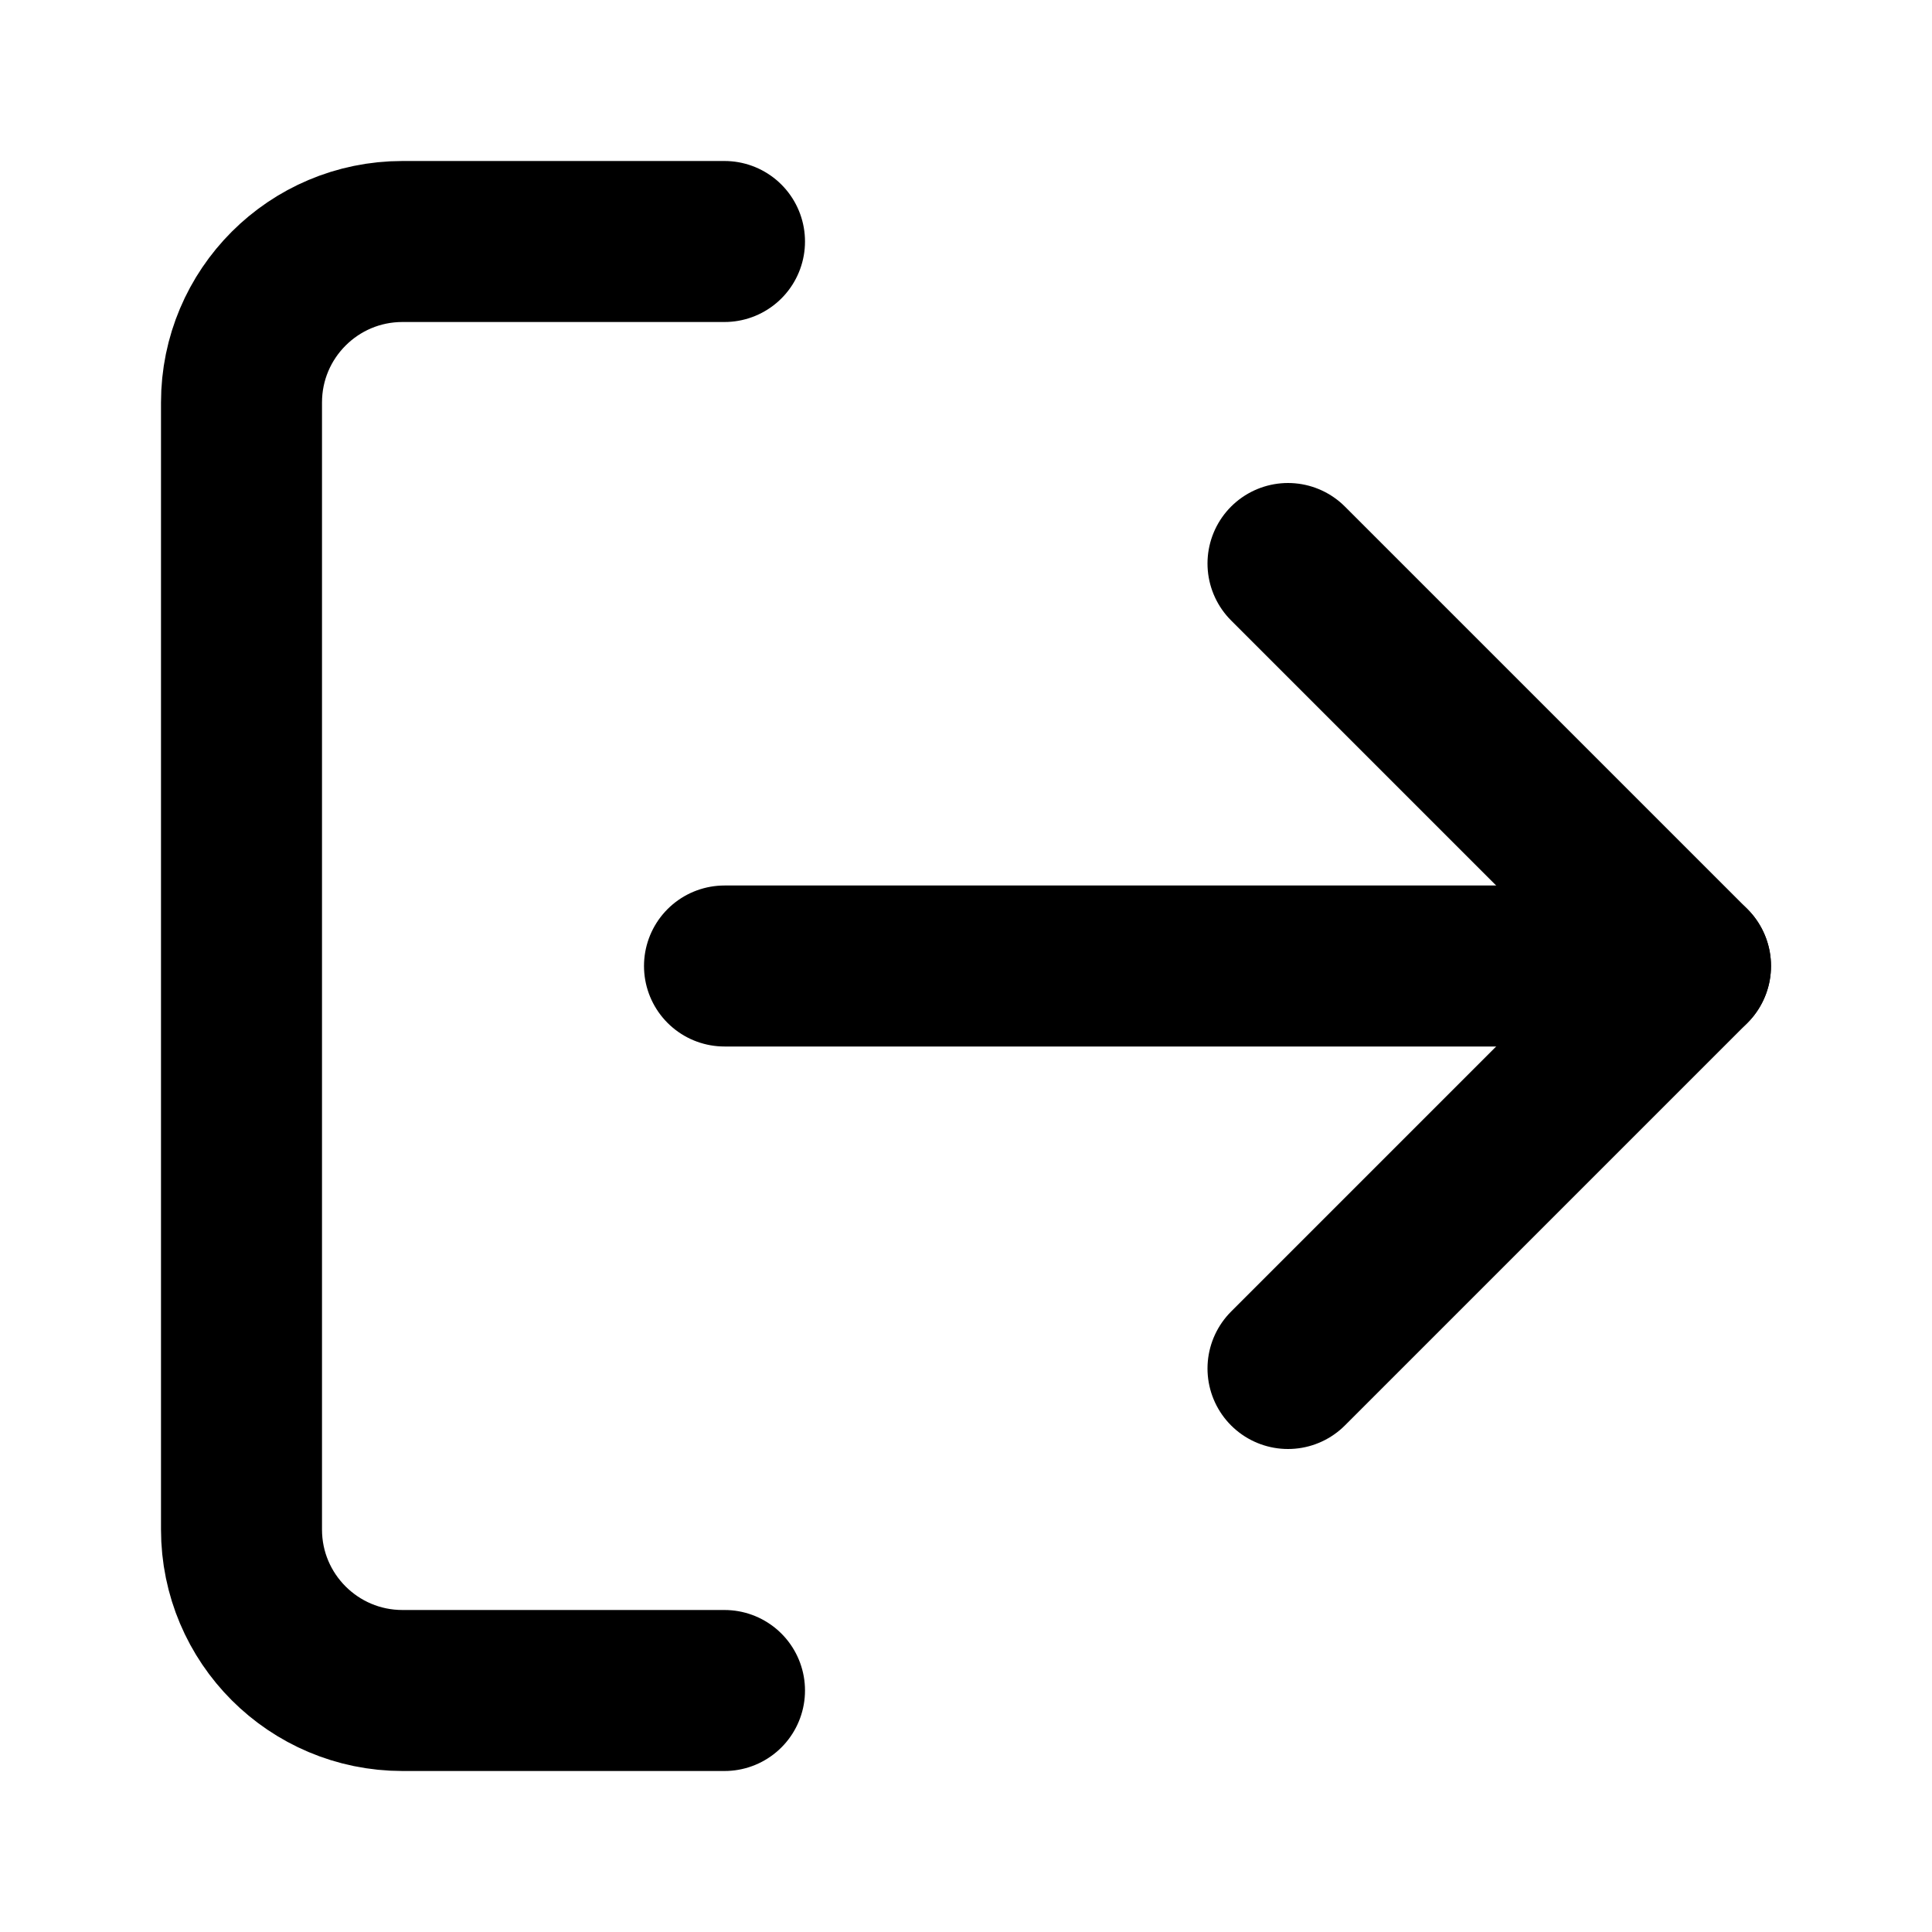
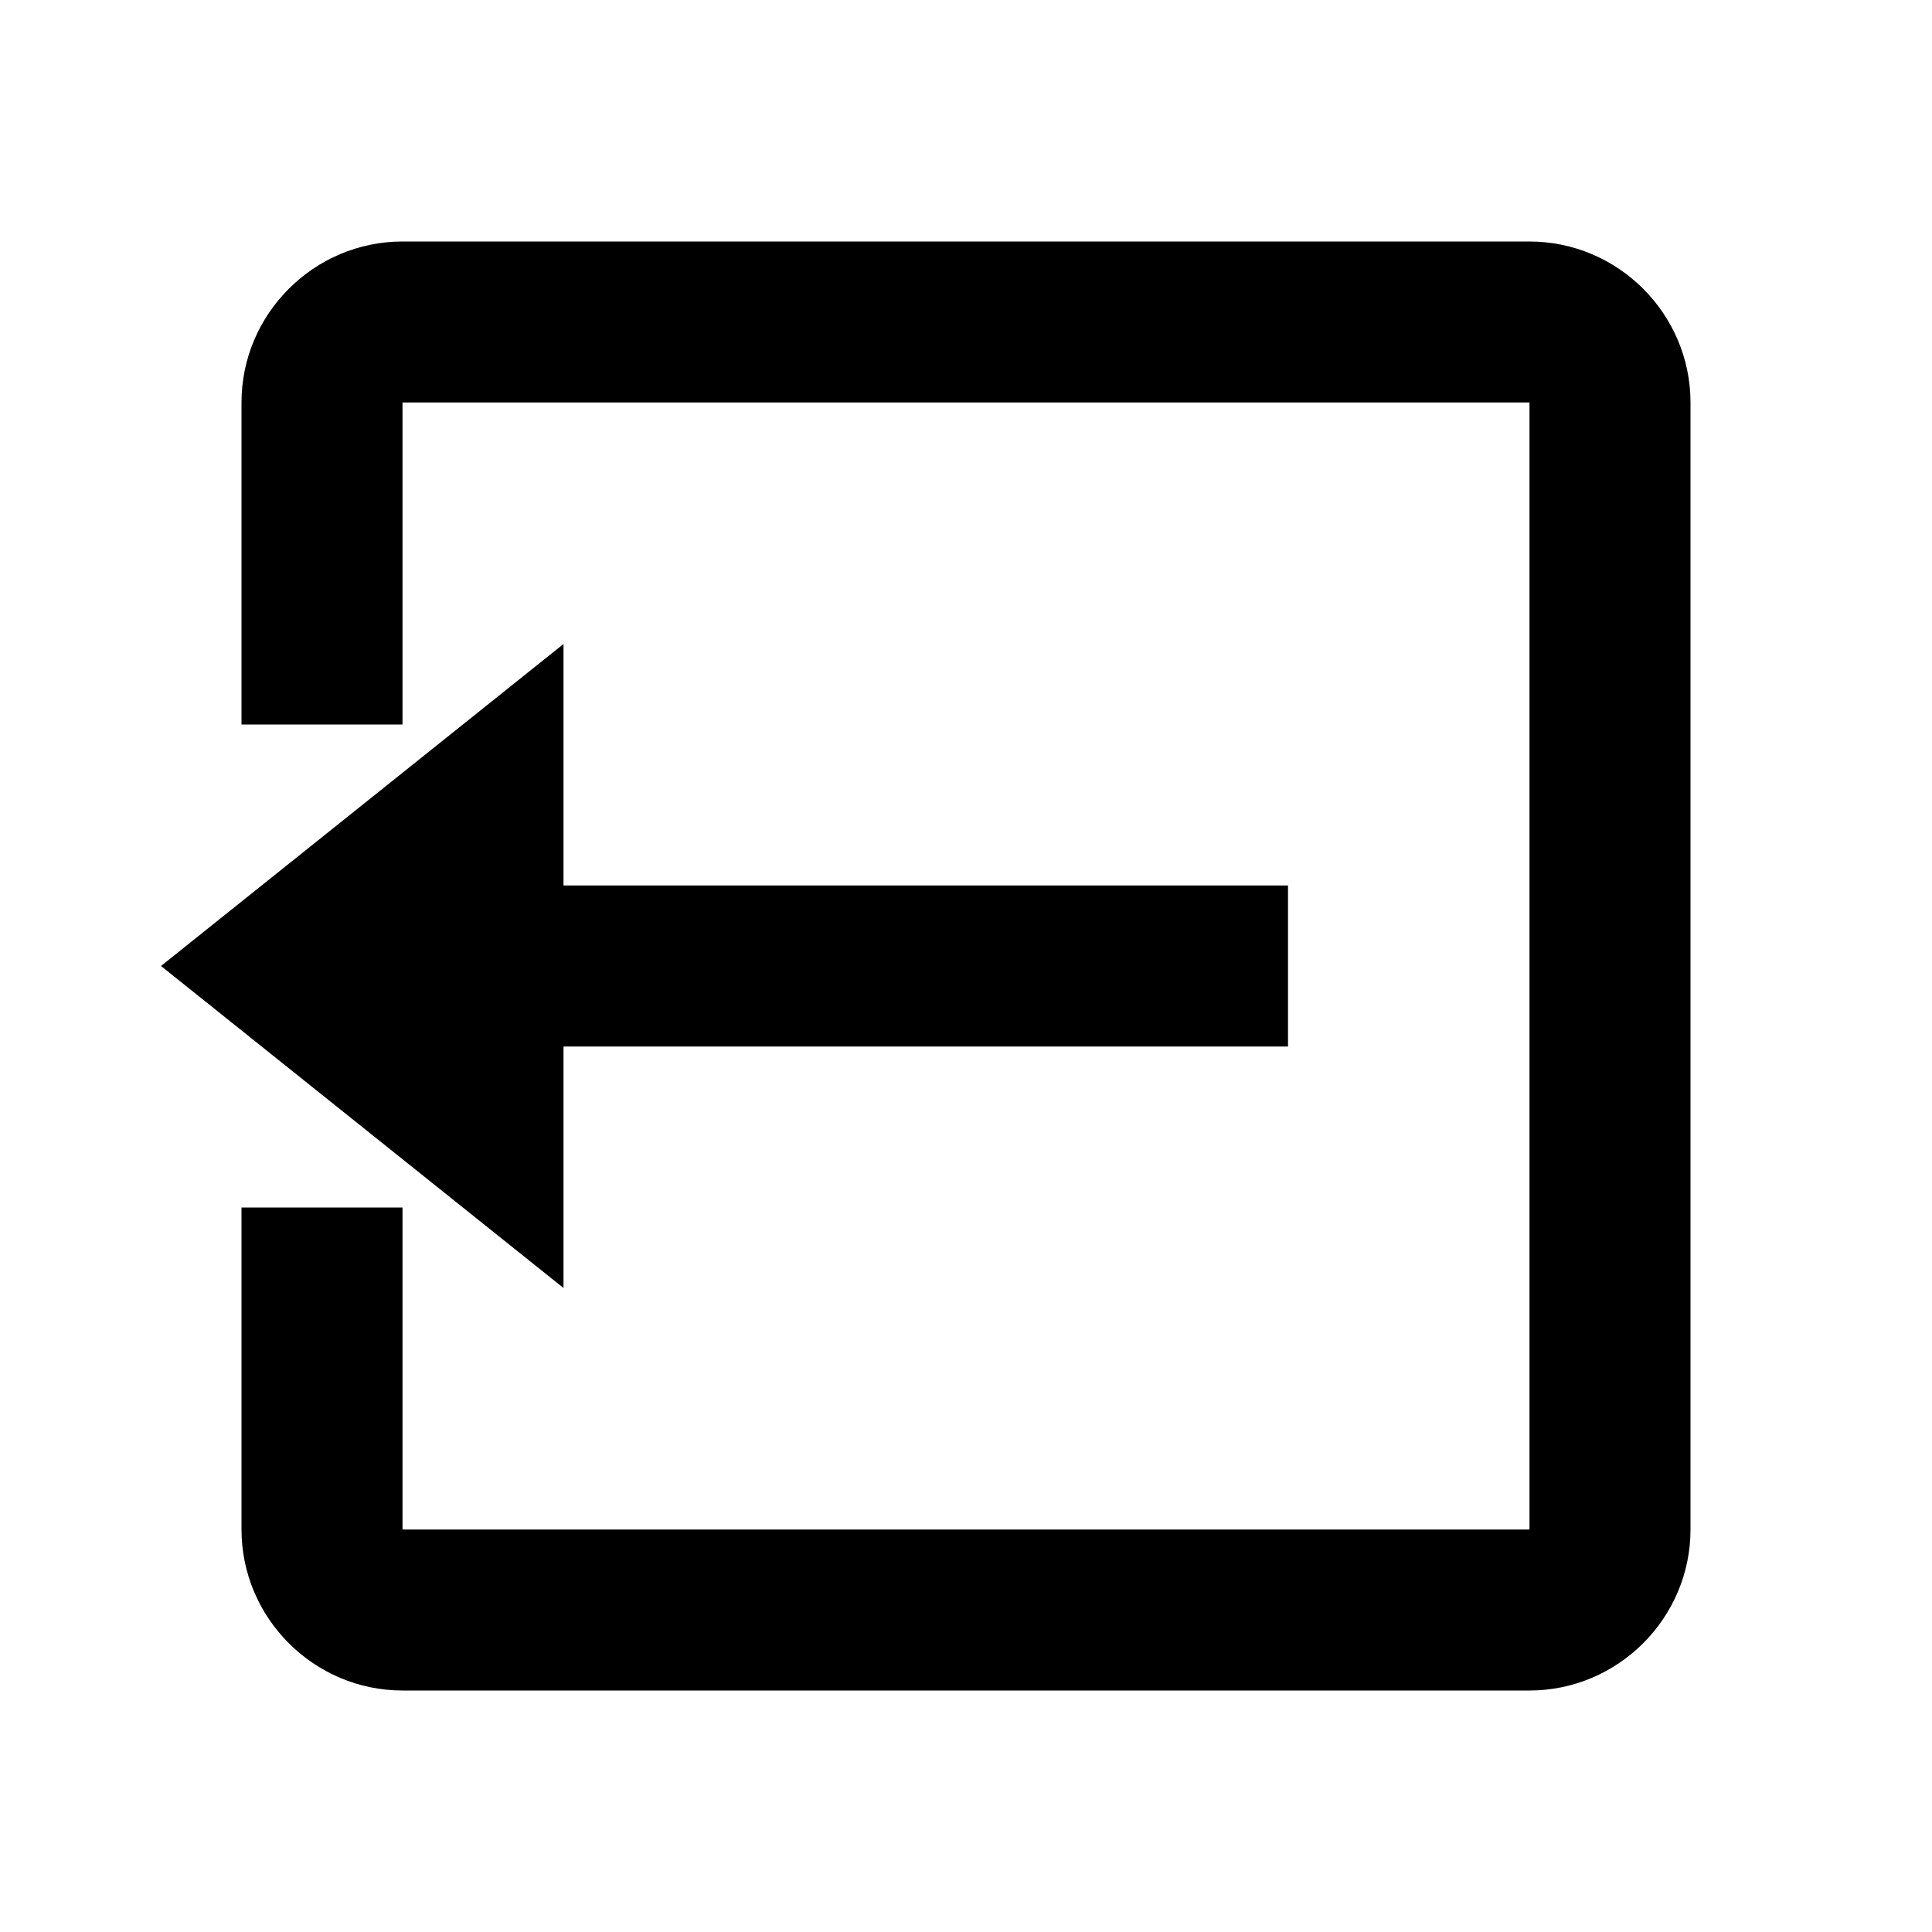
- <svg xmlns="http://www.w3.org/2000/svg" width="24" height="24" fill="none" stroke="currentColor" stroke-width="2" stroke-linecap="round" stroke-linejoin="round">
-   <path d="M9 21H5a2 2 0 0 1-2-2V5a2 2 0 0 1 2-2h4" />
-   <polyline points="16 17 21 12 16 7" />
-   <line x1="21" y1="12" x2="9" y2="12" />
+ <svg xmlns="http://www.w3.org/2000/svg" viewBox="0 0 24 24" fill="currentColor">
+   <path d="M16 13v-2H7V8l-5 4 5 4v-3h9zm3-10H5c-1.1 0-2 .9-2 2v4h2V5h14v14H5v-4H3v4c0 1.1.9 2 2 2h14c1.1 0 2-.9 2-2V5c0-1.1-.9-2-2-2z" />
</svg>
